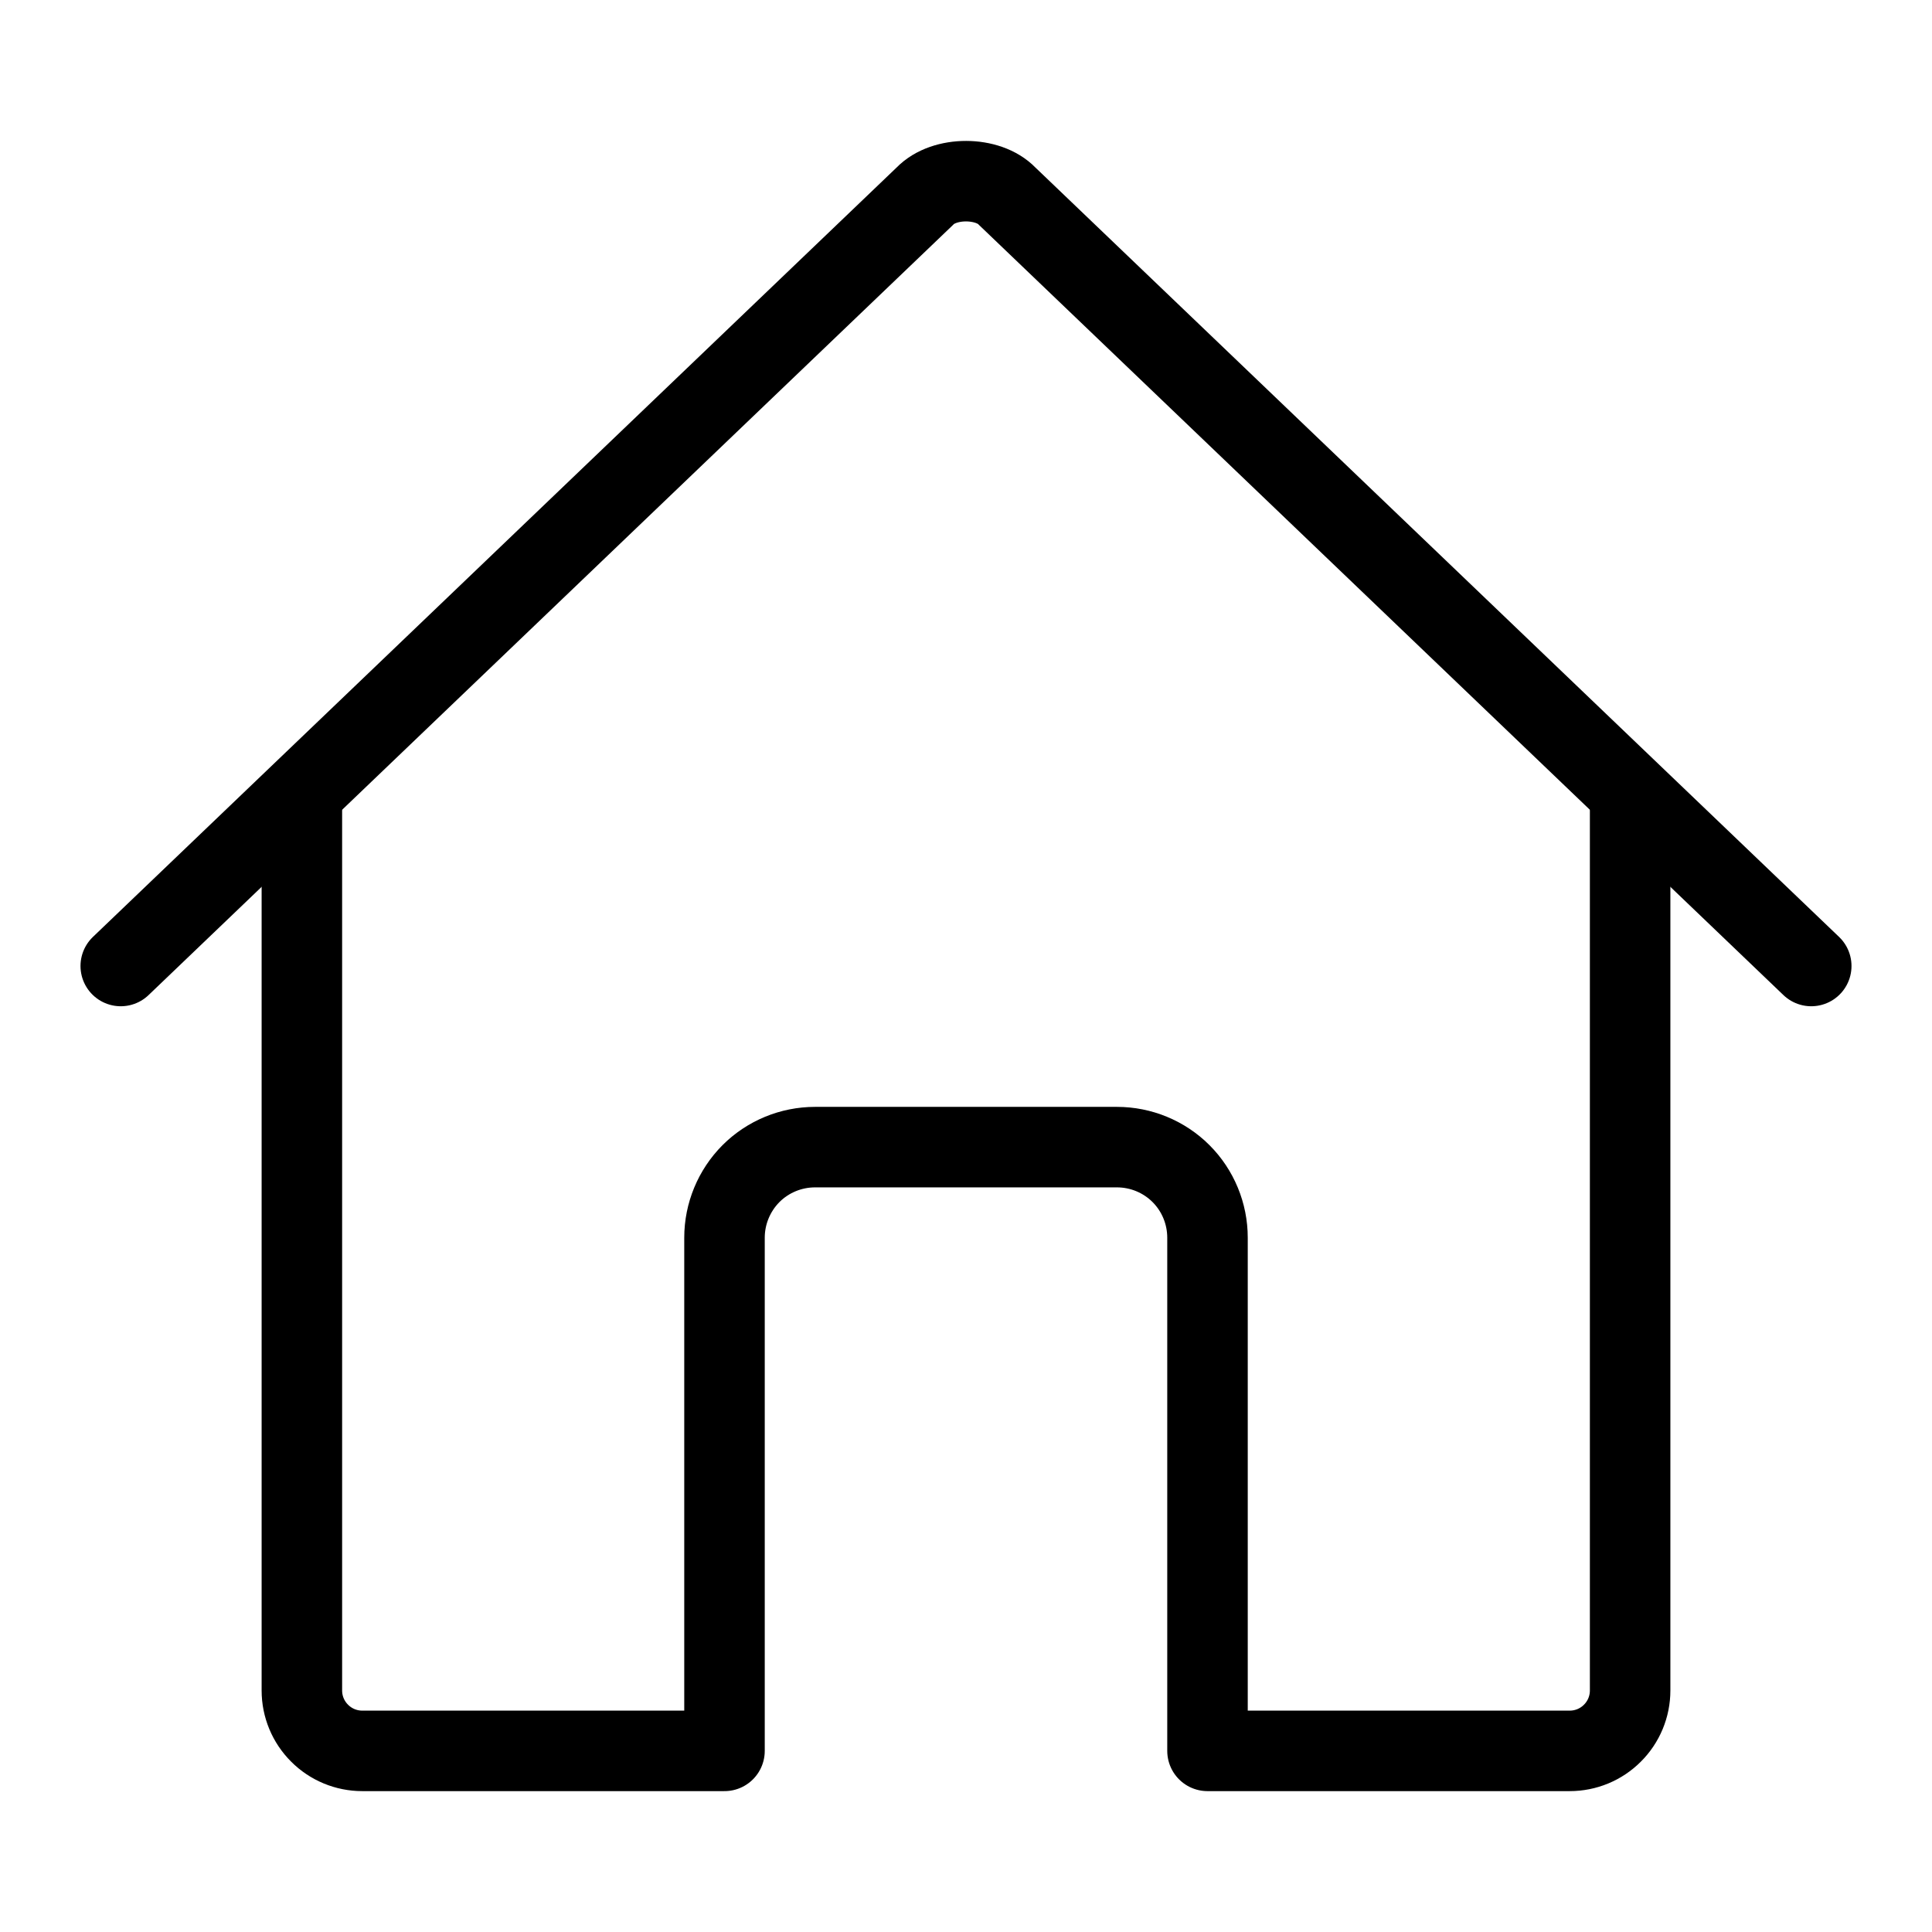
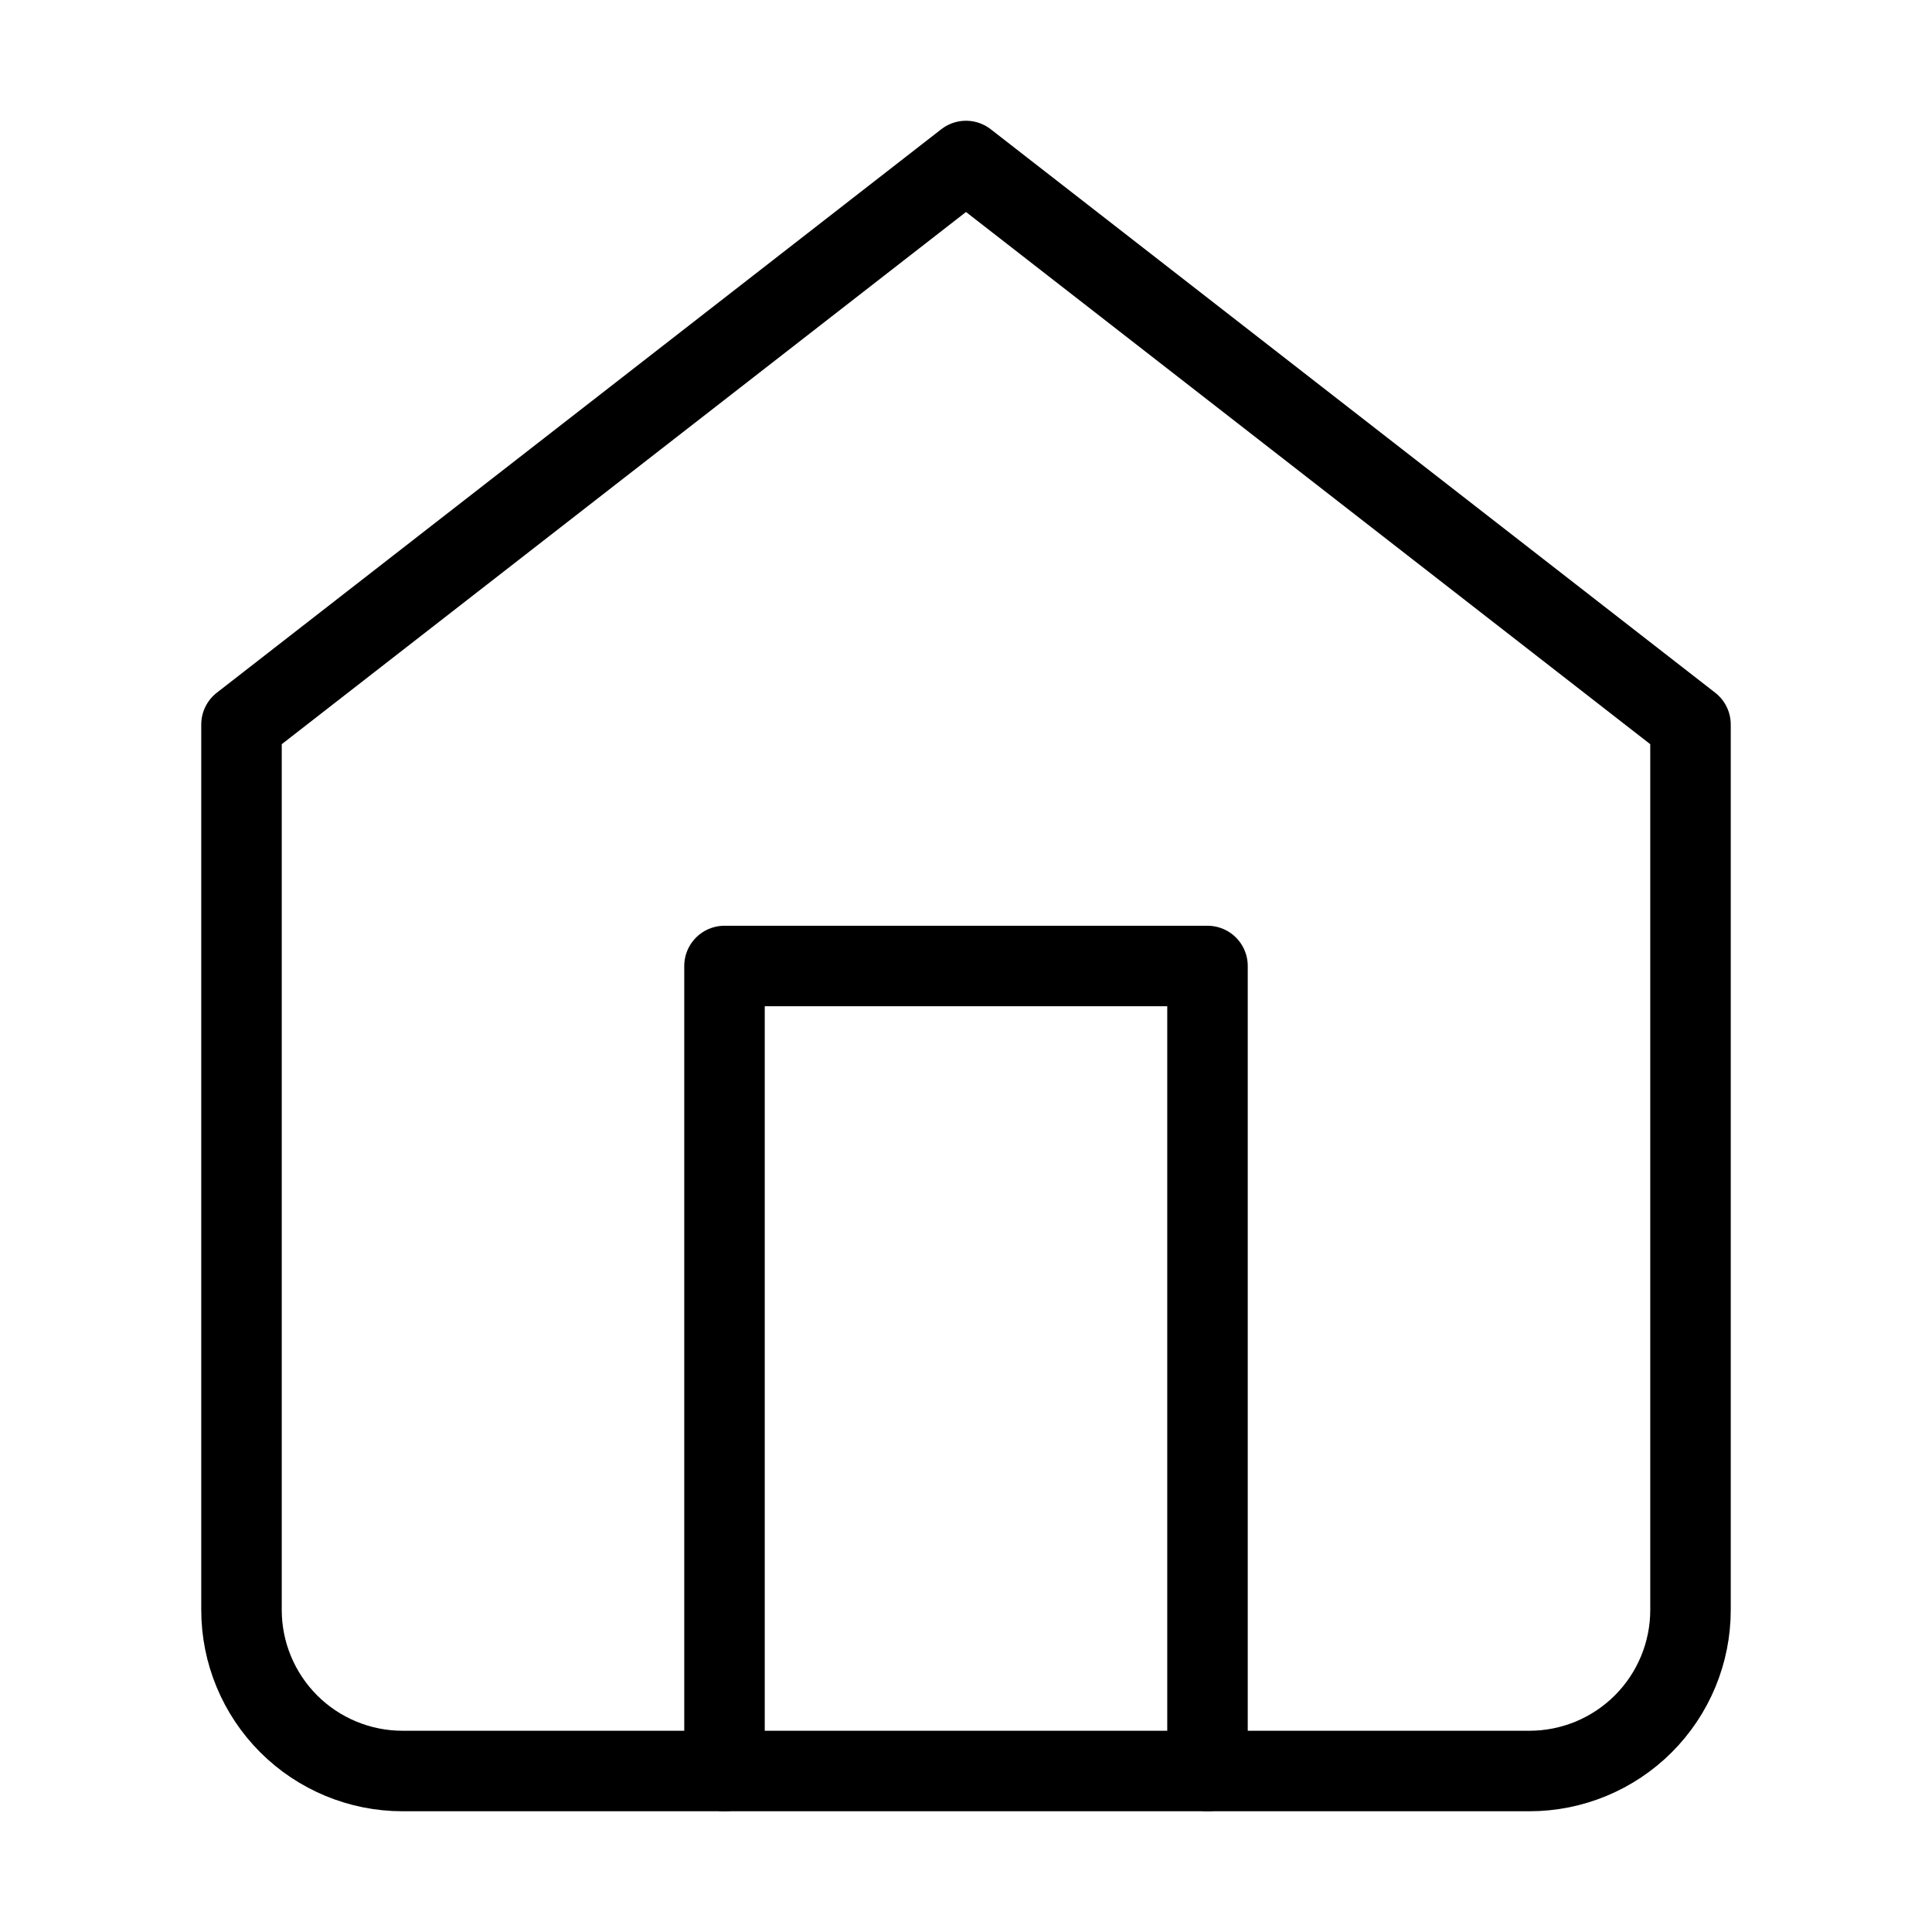
<svg xmlns="http://www.w3.org/2000/svg" width="24" height="24" viewBox="0 0 24 24" fill="none">
-   <path d="M3.75 9.938V21C3.75 21.199 3.829 21.39 3.97 21.53C4.11 21.671 4.301 21.75 4.5 21.75H9V15.375C9 15.077 9.119 14.79 9.329 14.579C9.54 14.368 9.827 14.25 10.125 14.25H13.875C14.173 14.25 14.46 14.368 14.671 14.579C14.882 14.79 15 15.077 15 15.375V21.75H19.5C19.699 21.75 19.89 21.671 20.03 21.53C20.171 21.39 20.25 21.199 20.25 21V9.938" stroke="currentColor" stroke-linecap="round" stroke-linejoin="round" />
-   <path d="M22.5 12L12.511 2.437C12.276 2.19 11.728 2.187 11.489 2.437L1.5 12" stroke="currentColor" stroke-linecap="round" stroke-linejoin="round" />
+   <path d="M3 9L12 2L21 9V20C21 20.53 20.789 21.039 20.414 21.414C20.039 21.789 19.53 22 19 22H5C4.47 22 3.961 21.789 3.586 21.414C3.211 21.039 3 20.53 3 20V9Z" stroke="currentColor" stroke-linecap="round" stroke-linejoin="round" />
+   <path d="M9 22V12H15V22" stroke="currentColor" stroke-linecap="round" stroke-linejoin="round" />
</svg>
